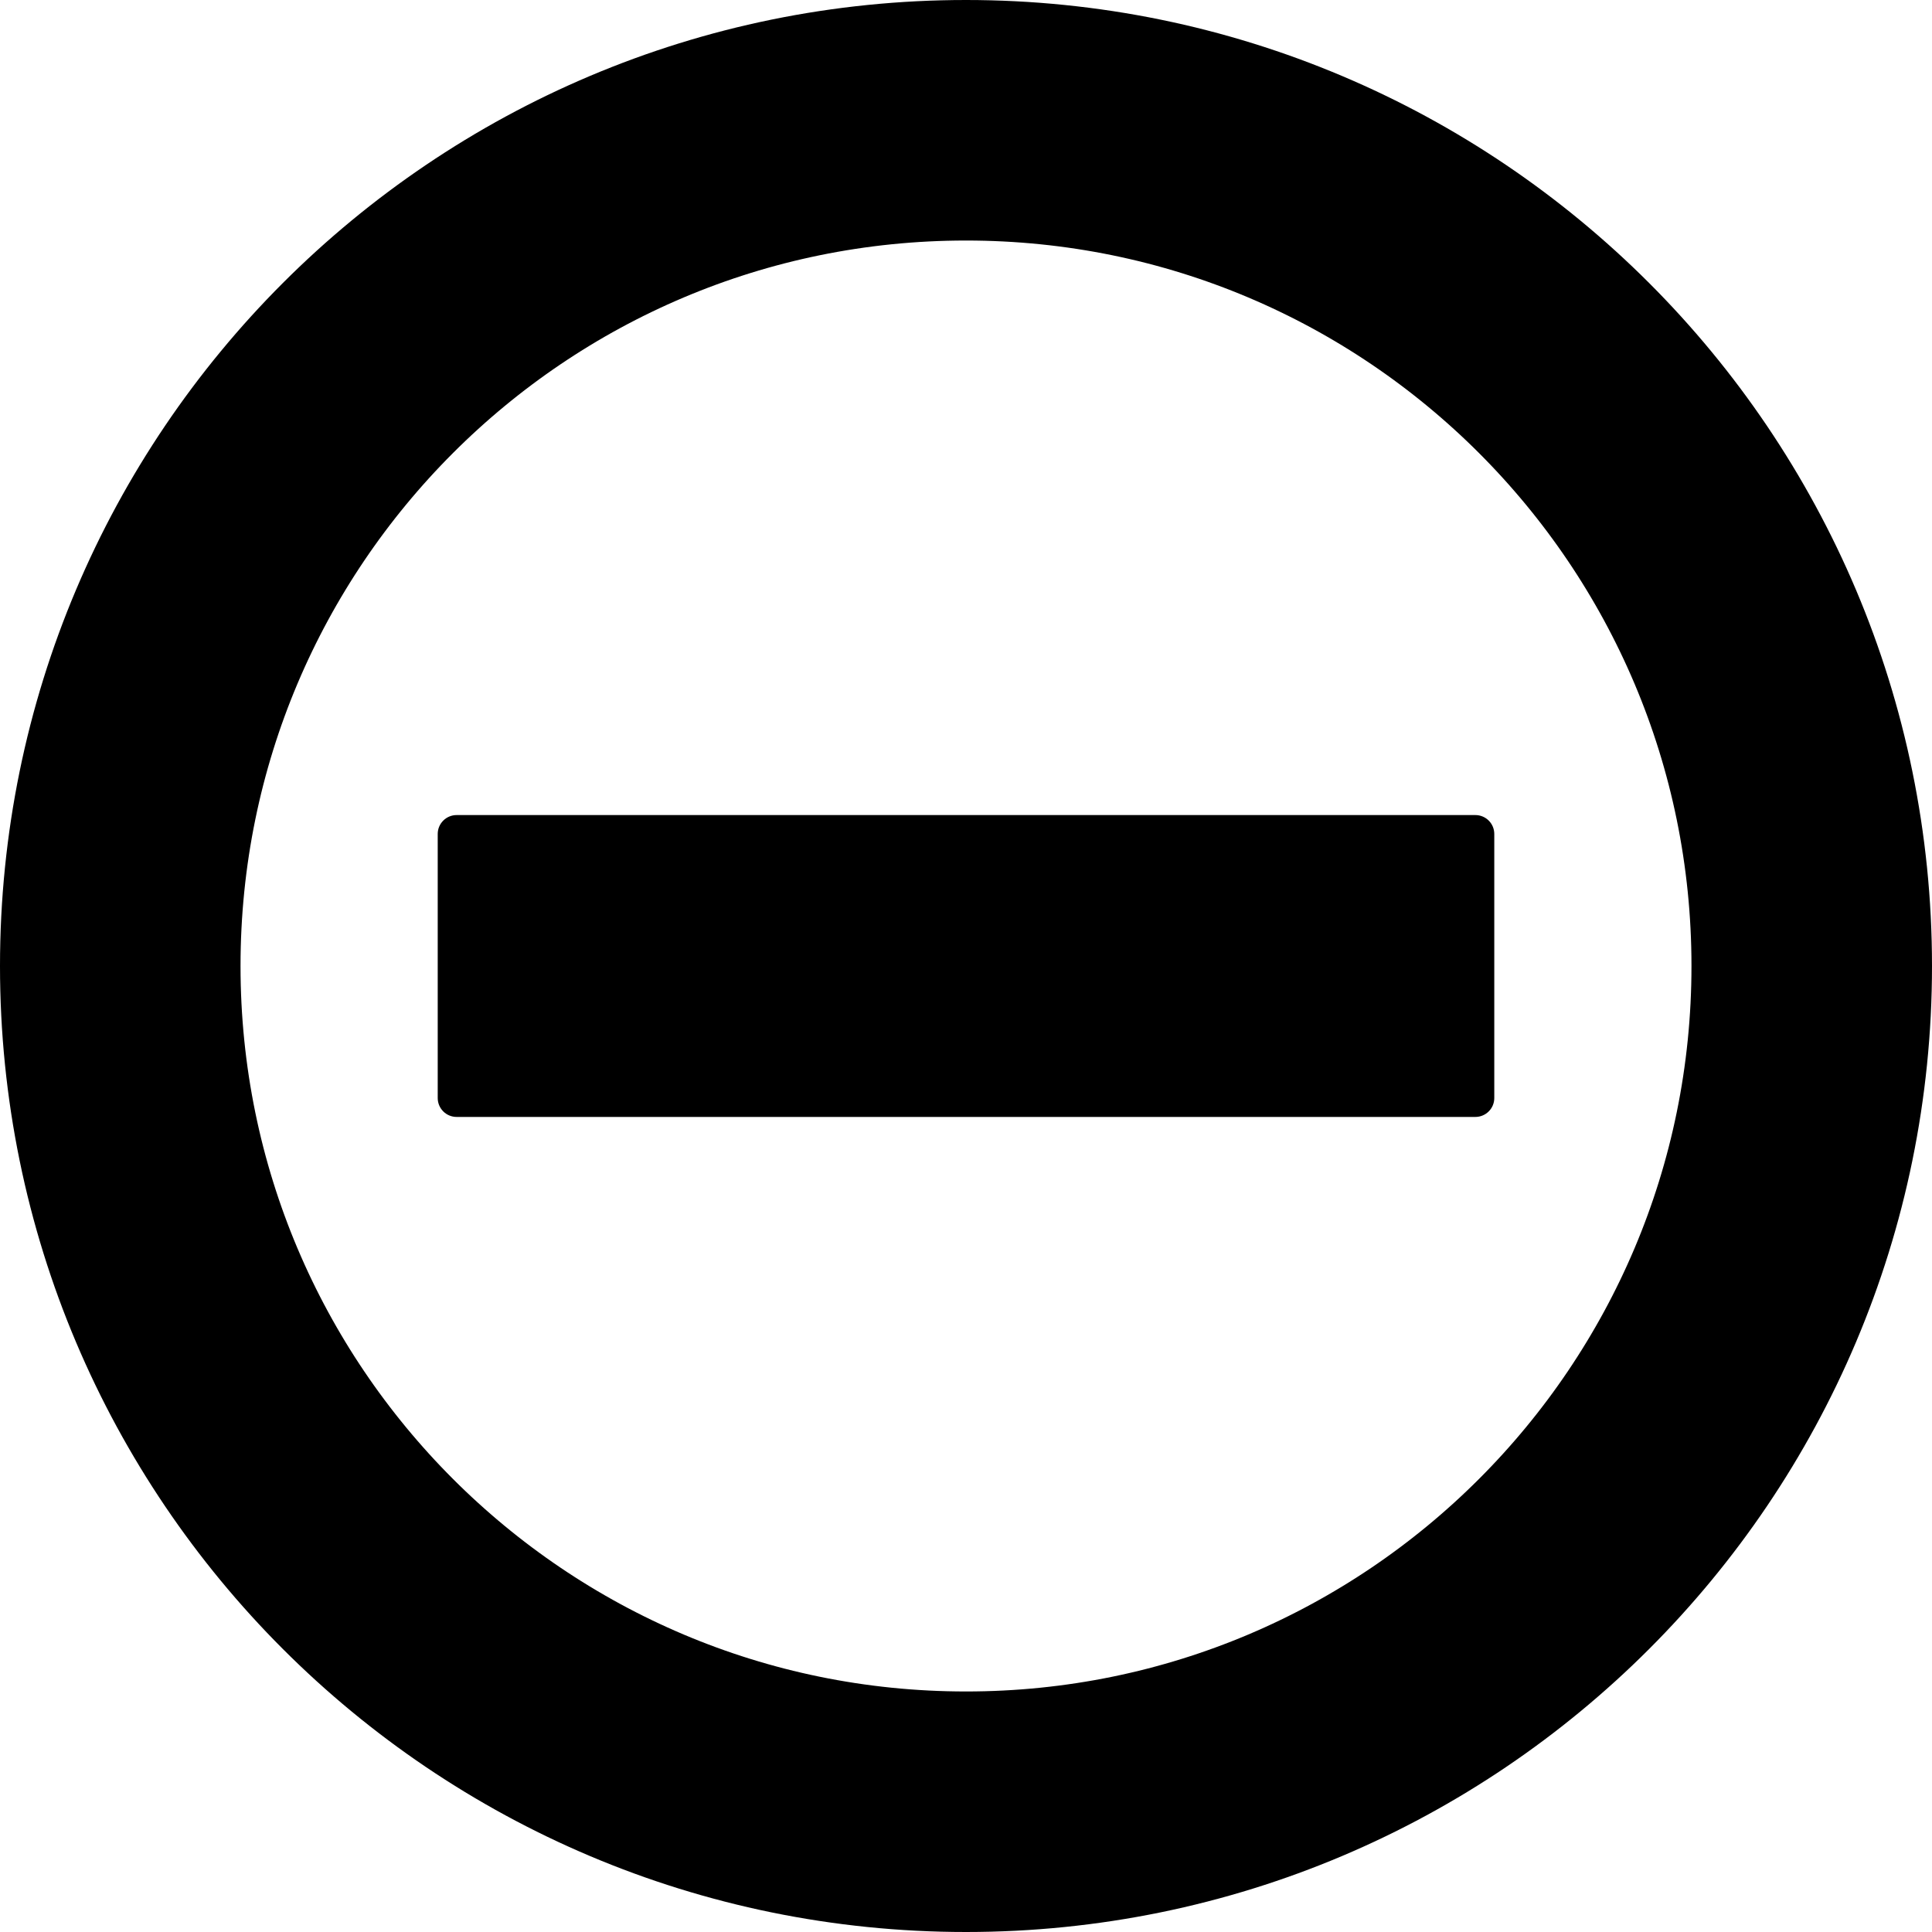
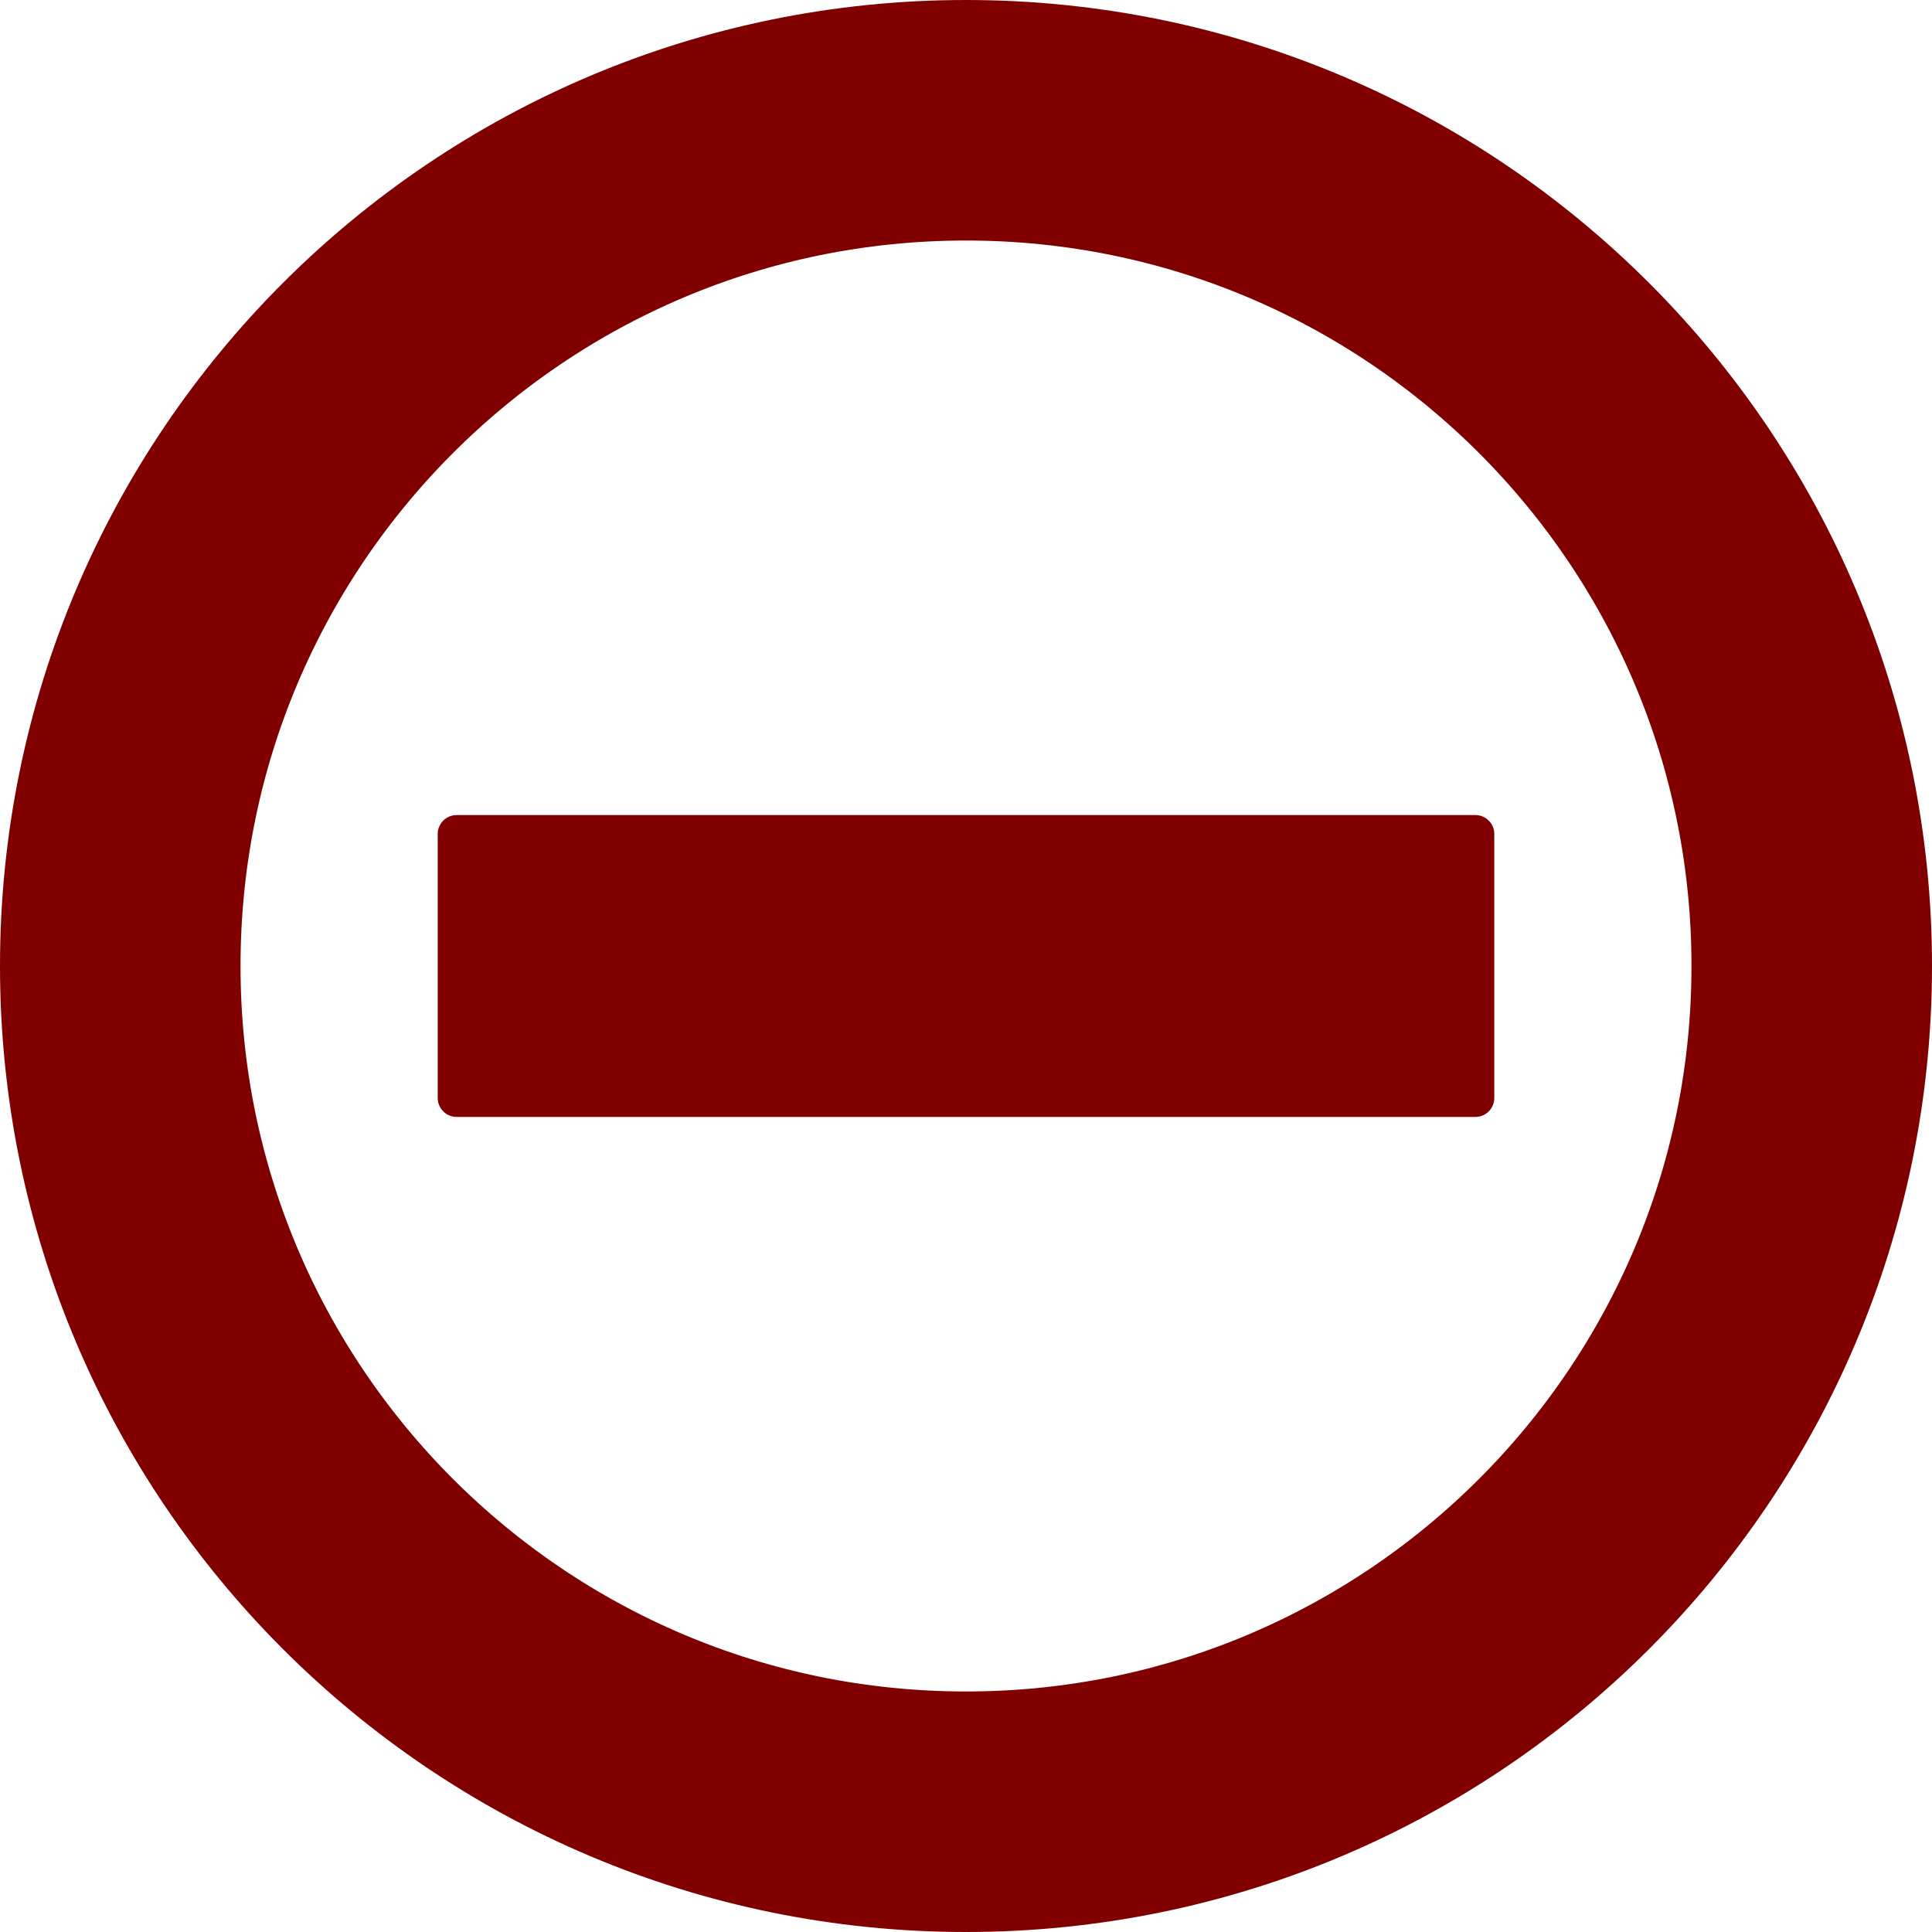
<svg xmlns="http://www.w3.org/2000/svg" version="1.1" id="Layer_1" x="0px" y="0px" viewBox="0 0 512 512" style="enable-background:new 0 0 512 512;" xml:space="preserve">
  <defs id="defs41">
    <marker style="overflow:visible;" id="Arrow1Send" refX="0.0" refY="0.0" orient="auto">
      <path transform="scale(0.2) rotate(180) translate(6,0)" style="fill-rule:evenodd;fill:context-stroke;stroke:context-stroke;stroke-width:1.0pt;" d="M 0.0,0.0 L 5.0,-5.0 L -12.5,0.0 L 5.0,5.0 L 0.0,0.0 z " id="path1153" />
    </marker>
    <marker style="overflow:visible;" id="Arrow2Mend" refX="0.0" refY="0.0" orient="auto">
      <path transform="scale(0.6) rotate(180) translate(0,0)" d="M 8.719,4.034 L -2.207,0.016 L 8.719,-4.002 C 6.973,-1.63 6.983,1.616 8.719,4.034 z " style="fill-rule:evenodd;fill:context-stroke;stroke-width:0.625;stroke-linejoin:round;" id="path1165" />
    </marker>
    <marker style="overflow:visible;" id="Arrow1Lend" refX="0.0" refY="0.0" orient="auto">
      <path transform="scale(0.8) rotate(180) translate(12.5,0)" style="fill-rule:evenodd;fill:context-stroke;stroke:context-stroke;stroke-width:1.0pt;" d="M 0.0,0.0 L 5.0,-5.0 L -12.5,0.0 L 5.0,5.0 L 0.0,0.0 z " id="path1141" />
    </marker>
  </defs>
  <g id="g8">
</g>
  <g id="g10">
</g>
  <g id="g12">
</g>
  <g id="g14">
</g>
  <g id="g16">
</g>
  <g id="g18">
</g>
  <g id="g20">
</g>
  <g id="g22">
</g>
  <g id="g24">
</g>
  <g id="g26">
</g>
  <g id="g28">
</g>
  <g id="g30">
</g>
  <g id="g32">
</g>
  <g id="g34">
</g>
  <g id="g36">
</g>
-   <circle style="fill:none;stroke:#000000;stroke-width:63.742;stroke-miterlimit:4;stroke-dasharray:none;stroke-dashoffset:0;stroke-opacity:1" id="path10908" cx="256" cy="256" r="224.129" />
-   <rect style="fill:#000000;fill-opacity:1;stroke:none;stroke-width:48.124;stroke-miterlimit:4;stroke-dasharray:none" id="rect964" width="280" height="80" x="116" y="216" ry="5.01" />
+   <circle style="fill:none;stroke:#800000;stroke-width:63.742;stroke-miterlimit:4;stroke-dasharray:none;stroke-dashoffset:0;stroke-opacity:1" id="path10908" cx="256" cy="256" r="224.129" />
+   <rect style="fill:#800000;fill-opacity:1;stroke:none;stroke-width:48.124;stroke-miterlimit:4;stroke-dasharray:none" id="rect964" width="280" height="80" x="116" y="216" ry="5.01" />
</svg>
